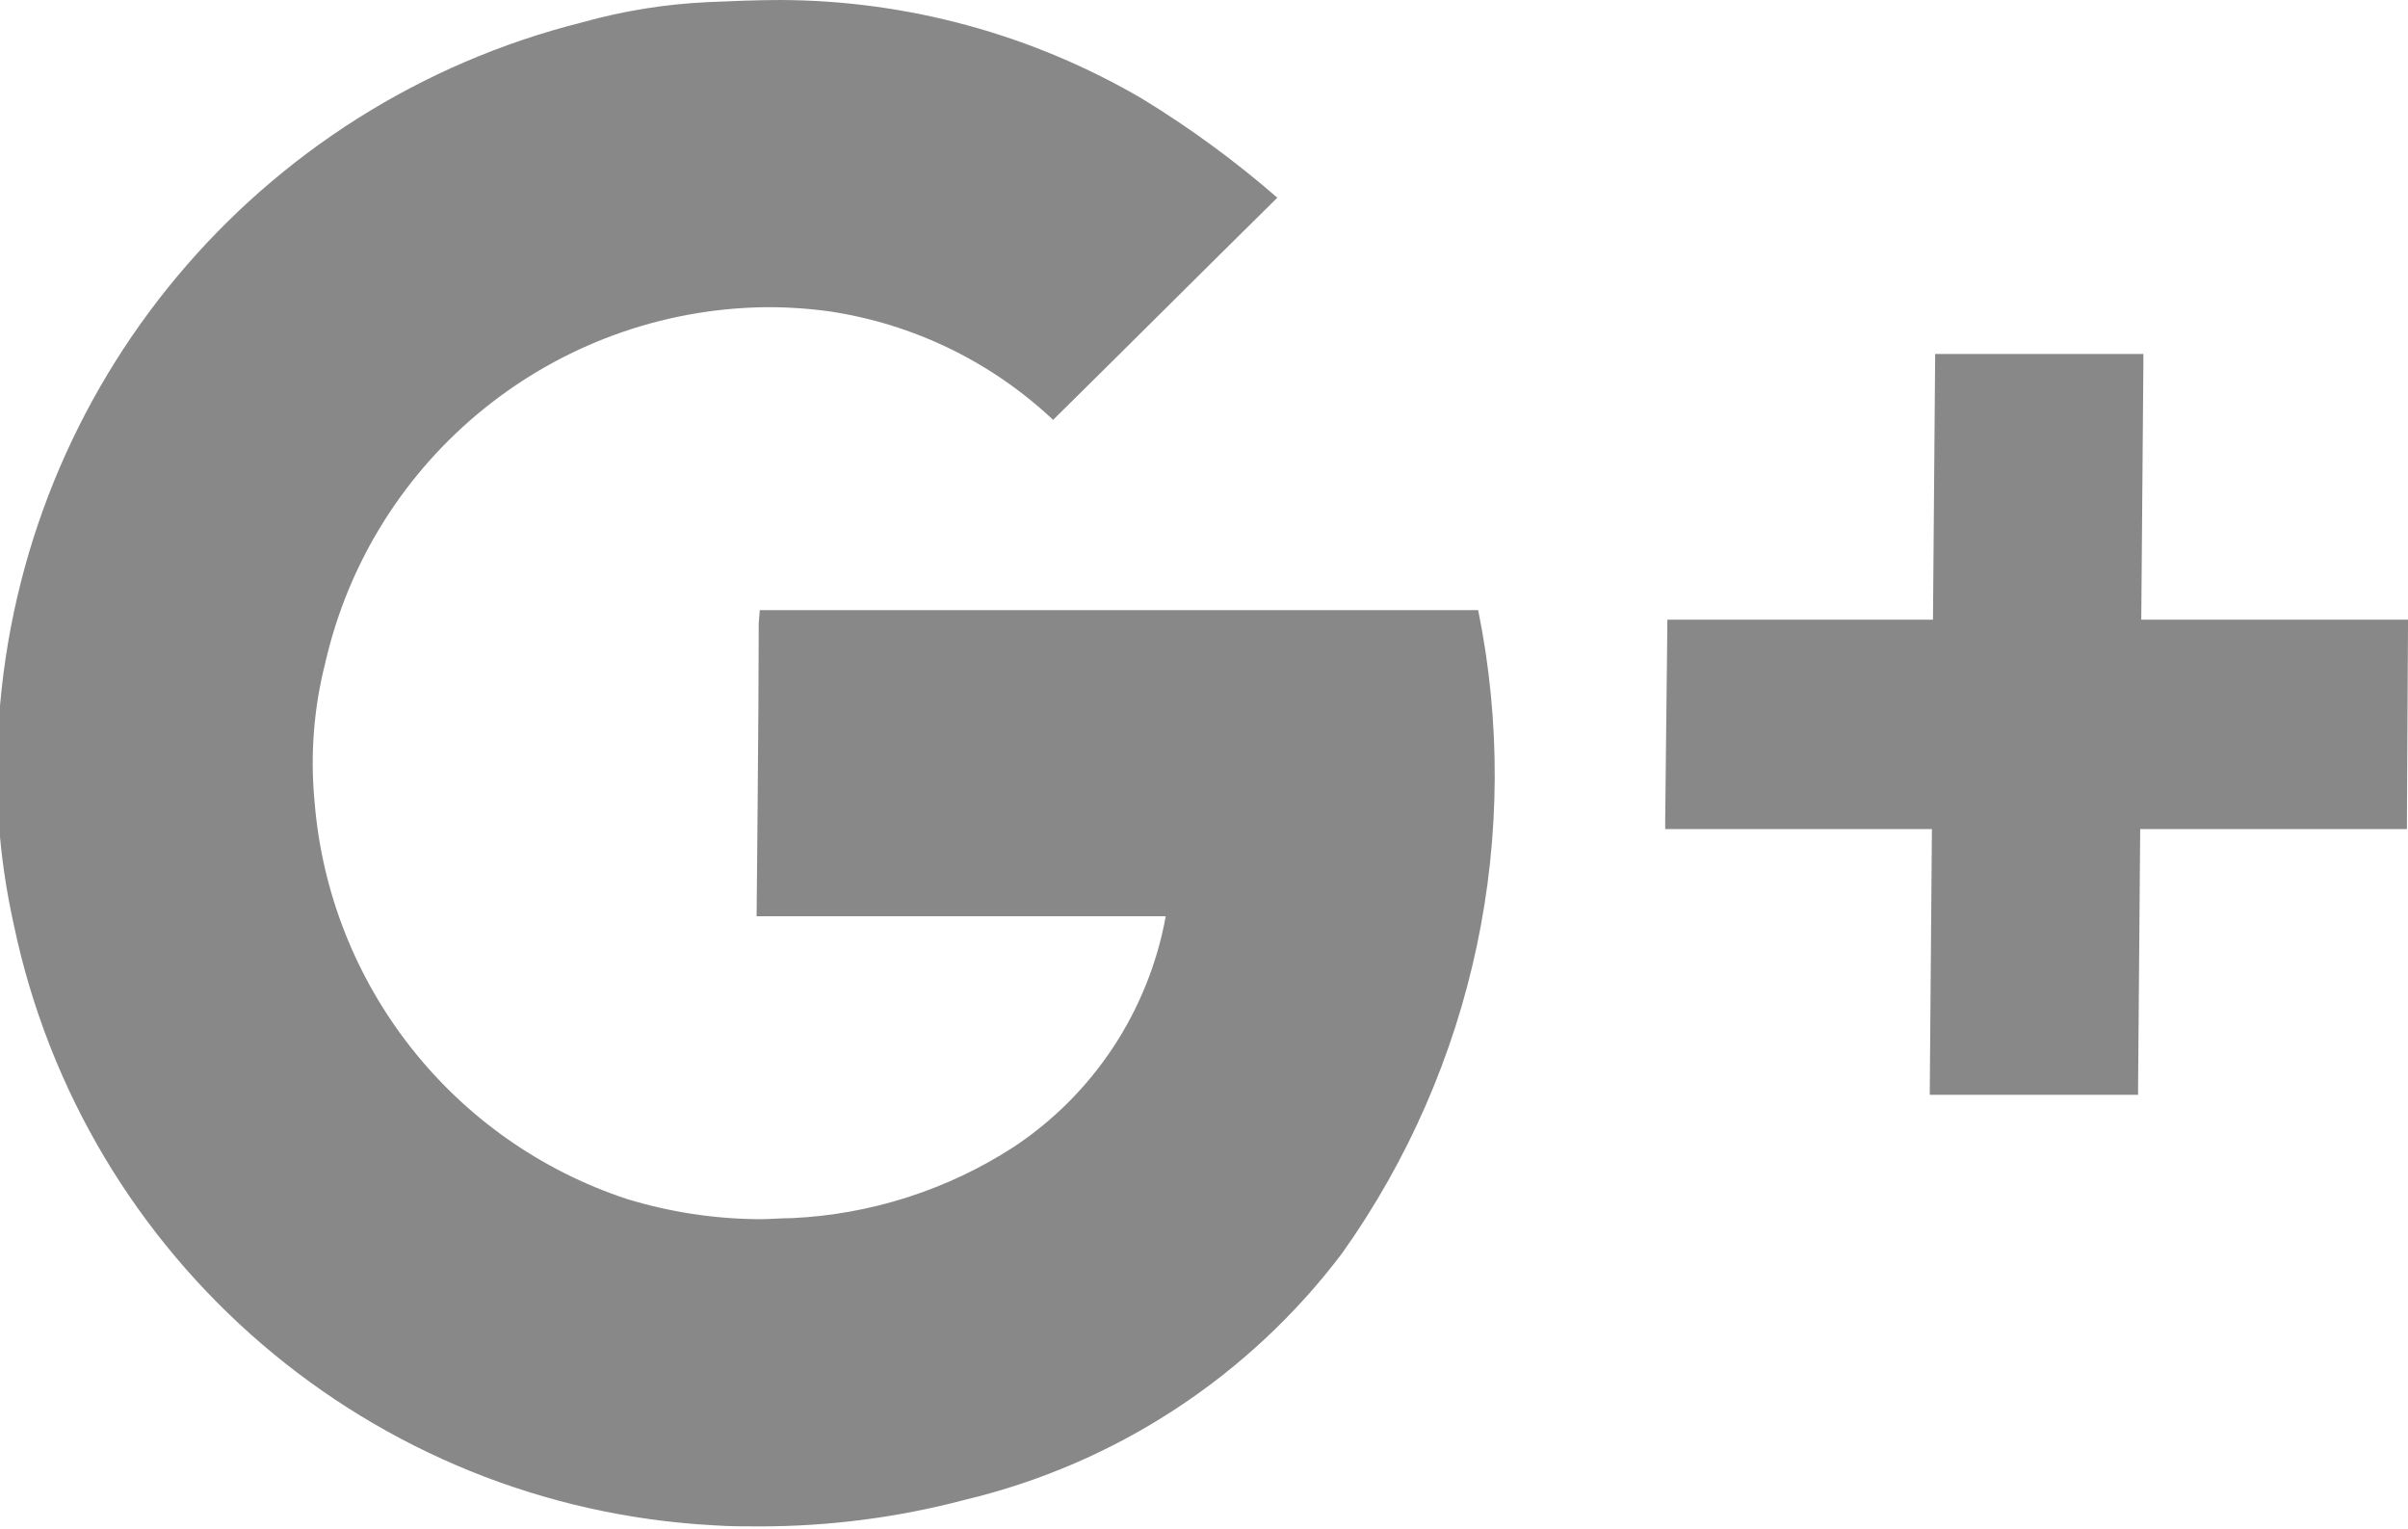
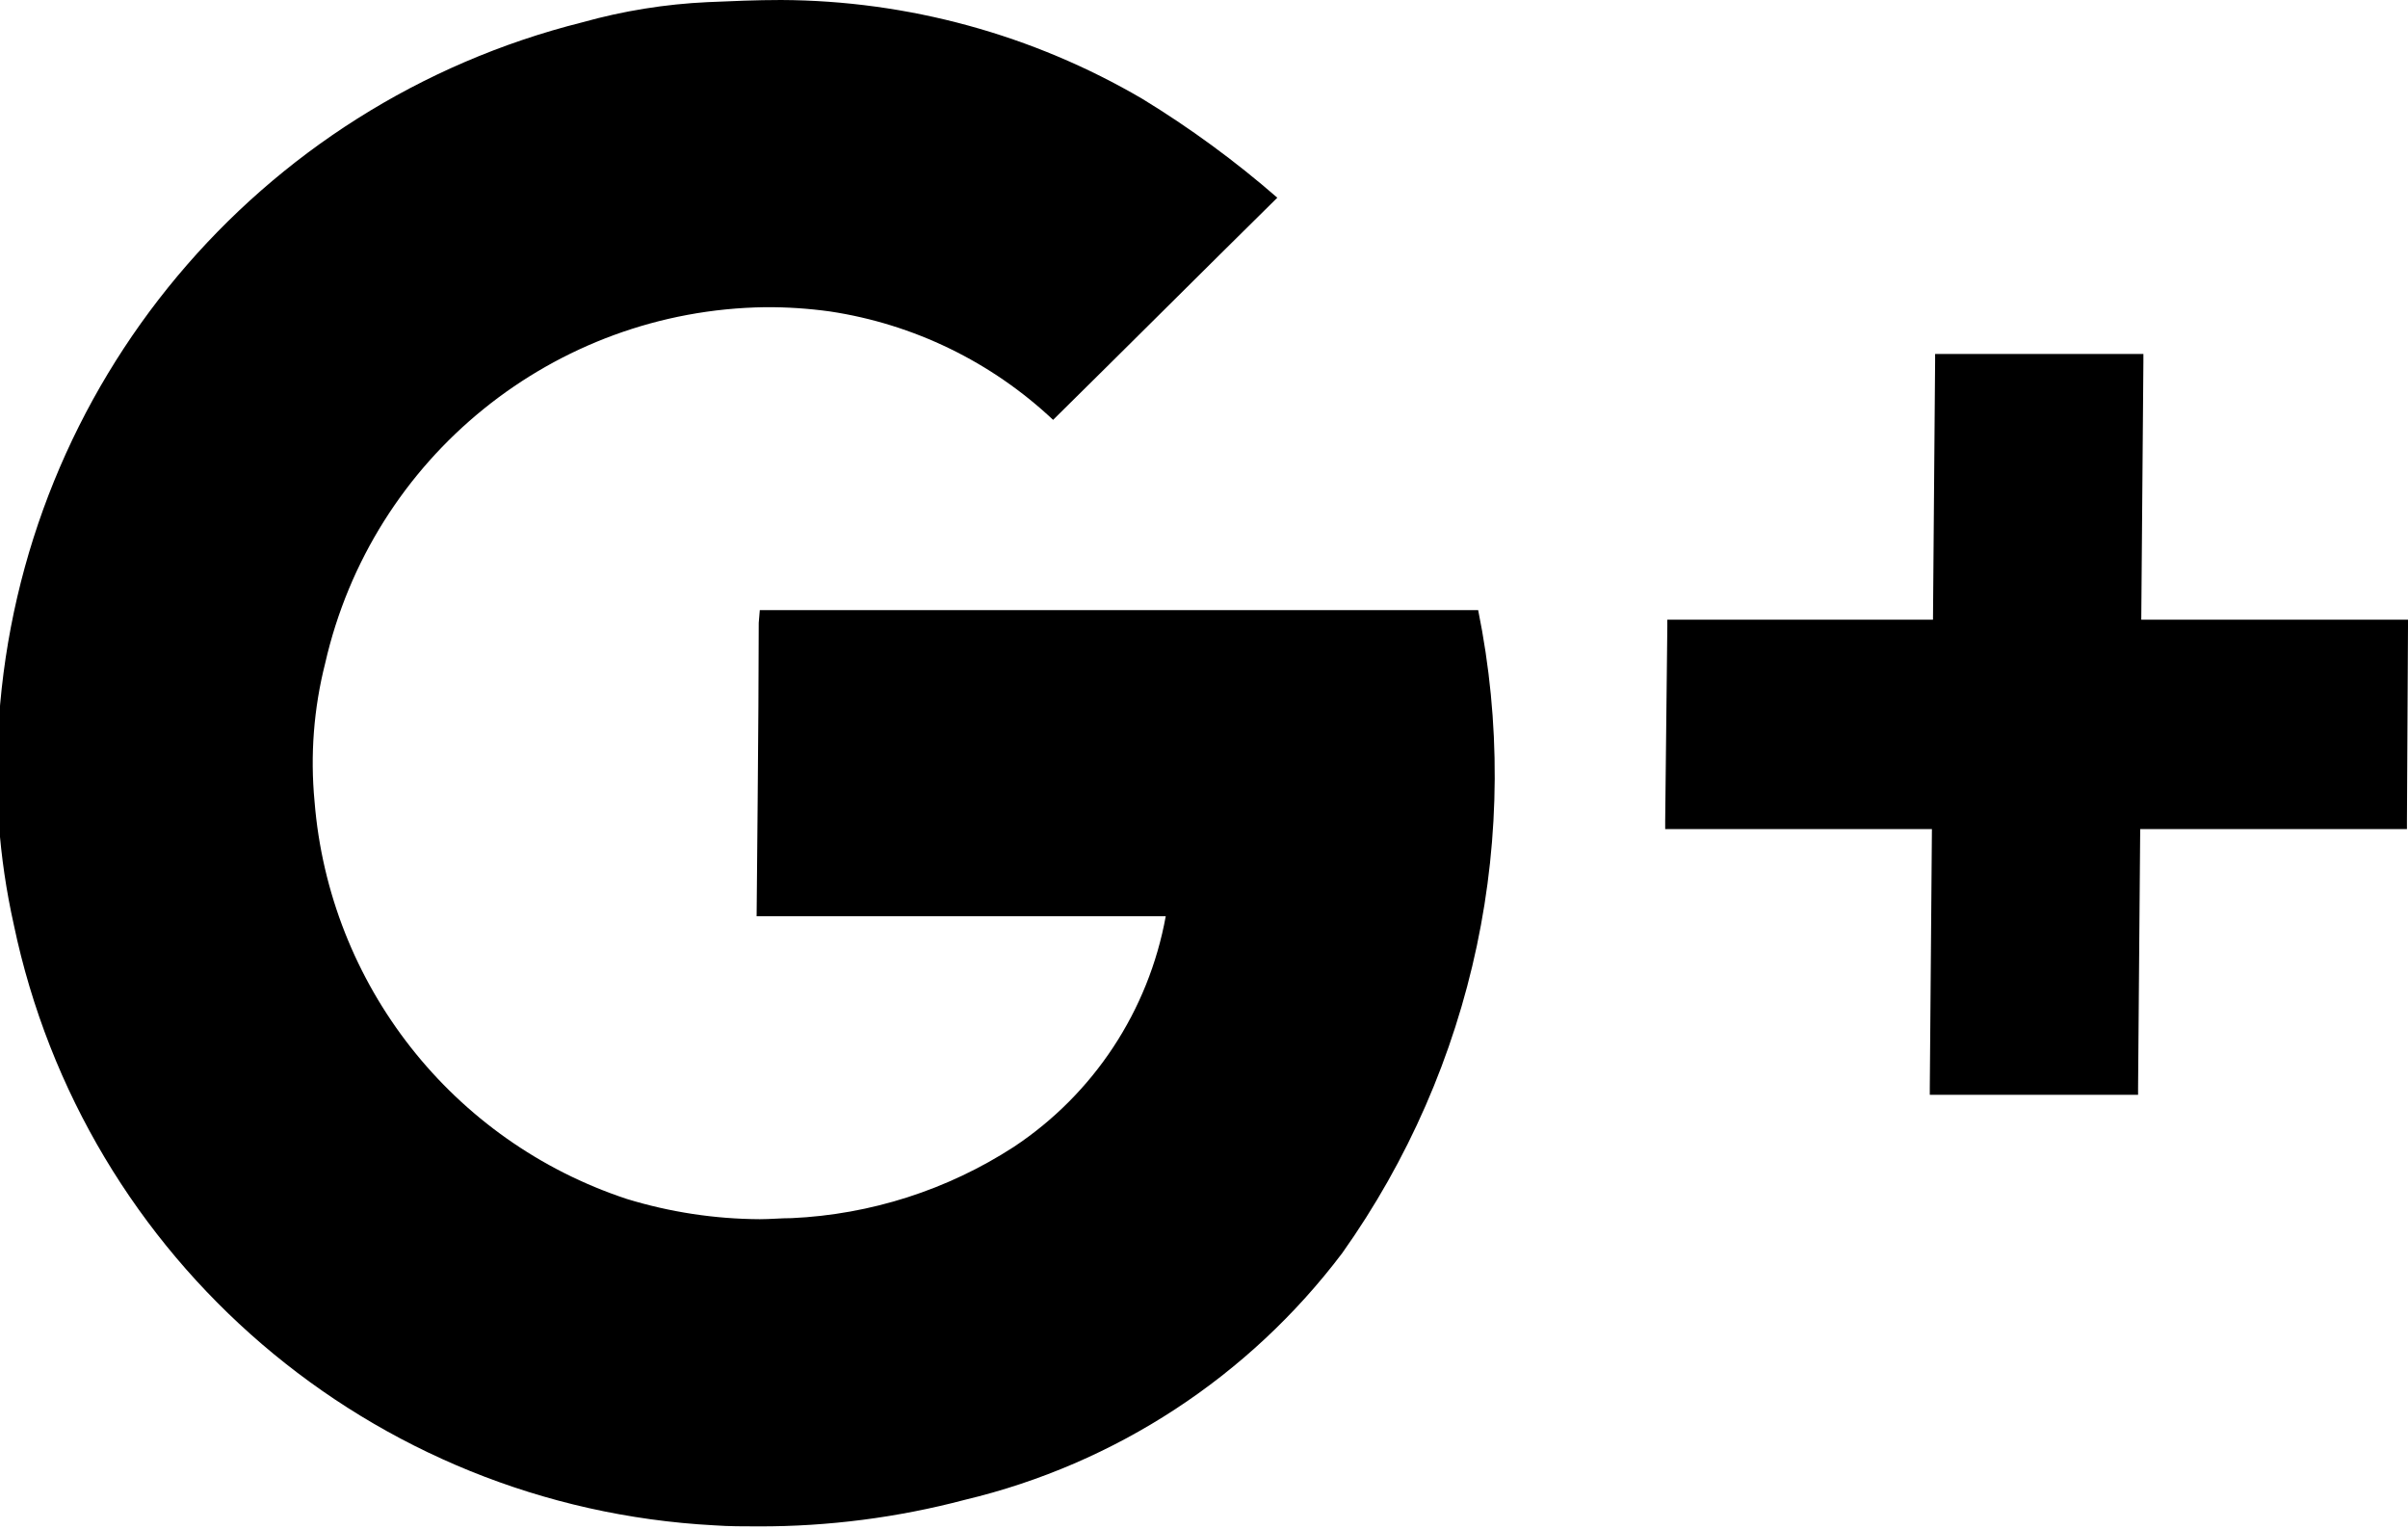
<svg xmlns="http://www.w3.org/2000/svg" width="22.66" height="14.38" viewBox="0 0 22.66 14.38">
-   <path fill="#888" d="M1052.75,1960.35a7.121,7.121,0,0,1-6.59-5.65,6.6,6.6,0,0,1-.14-1.93,7.277,7.277,0,0,1,5.49-6.56,5.282,5.282,0,0,1,1.18-.19c0.23-.01.46-0.02,0.69-0.02a6.786,6.786,0,0,1,3.4.93,9.386,9.386,0,0,1,1.27.93c-0.72.71-1.41,1.4-2.11,2.09a3.914,3.914,0,0,0-2.1-1.02,4.259,4.259,0,0,0-.61-0.04,4.307,4.307,0,0,0-4.14,3.35,3.817,3.817,0,0,0-.1,1.3,4.3,4.3,0,0,0,2.94,3.74,4.35,4.35,0,0,0,1.25.19c0.1,0,.2-0.01.3-0.01a4.2,4.2,0,0,0,2.09-.67,3.314,3.314,0,0,0,1.43-2.17h-3.85c0-.09.02-1.89,0.02-2.76l0.01-.12h6.76a7.773,7.773,0,0,1-1.28,6.05,6.273,6.273,0,0,1-3.55,2.32,7.539,7.539,0,0,1-1.94.25C1053.03,1960.36,1052.89,1960.36,1052.75,1960.35Zm13.33-4.05h-1.89v-0.07l0.02-2.43h-2.51v-0.08l0.02-1.82v-0.07h2.5l0.02-2.43v-0.07h1.96v0.07l-0.02,2.43h2.51v0.07l-0.01,1.82v0.08h-2.51l-0.02,2.43v0.07h-0.07Z" transform="translate(-1046.03 -1946)" />
+   <path d="M1052.75,1960.35a7.121,7.121,0,0,1-6.59-5.65,6.6,6.6,0,0,1-.14-1.93,7.277,7.277,0,0,1,5.49-6.56,5.282,5.282,0,0,1,1.18-.19c0.23-.01.46-0.02,0.69-0.02a6.786,6.786,0,0,1,3.4.93,9.386,9.386,0,0,1,1.27.93c-0.72.71-1.41,1.4-2.11,2.09a3.914,3.914,0,0,0-2.1-1.02,4.259,4.259,0,0,0-.61-0.04,4.307,4.307,0,0,0-4.14,3.35,3.817,3.817,0,0,0-.1,1.3,4.3,4.3,0,0,0,2.94,3.74,4.35,4.35,0,0,0,1.25.19c0.1,0,.2-0.01.3-0.01a4.2,4.2,0,0,0,2.09-.67,3.314,3.314,0,0,0,1.43-2.17h-3.85c0-.09.02-1.89,0.02-2.76l0.01-.12h6.76a7.773,7.773,0,0,1-1.28,6.05,6.273,6.273,0,0,1-3.55,2.32,7.539,7.539,0,0,1-1.94.25C1053.03,1960.36,1052.89,1960.36,1052.75,1960.35Zm13.33-4.05h-1.89v-0.07l0.02-2.43h-2.51v-0.08l0.02-1.82v-0.07h2.5l0.02-2.43v-0.07h1.96v0.07l-0.02,2.43h2.51v0.07l-0.01,1.82v0.08h-2.51l-0.02,2.43v0.07h-0.07Z" transform="translate(-1046.03 -1946)" />
</svg>
